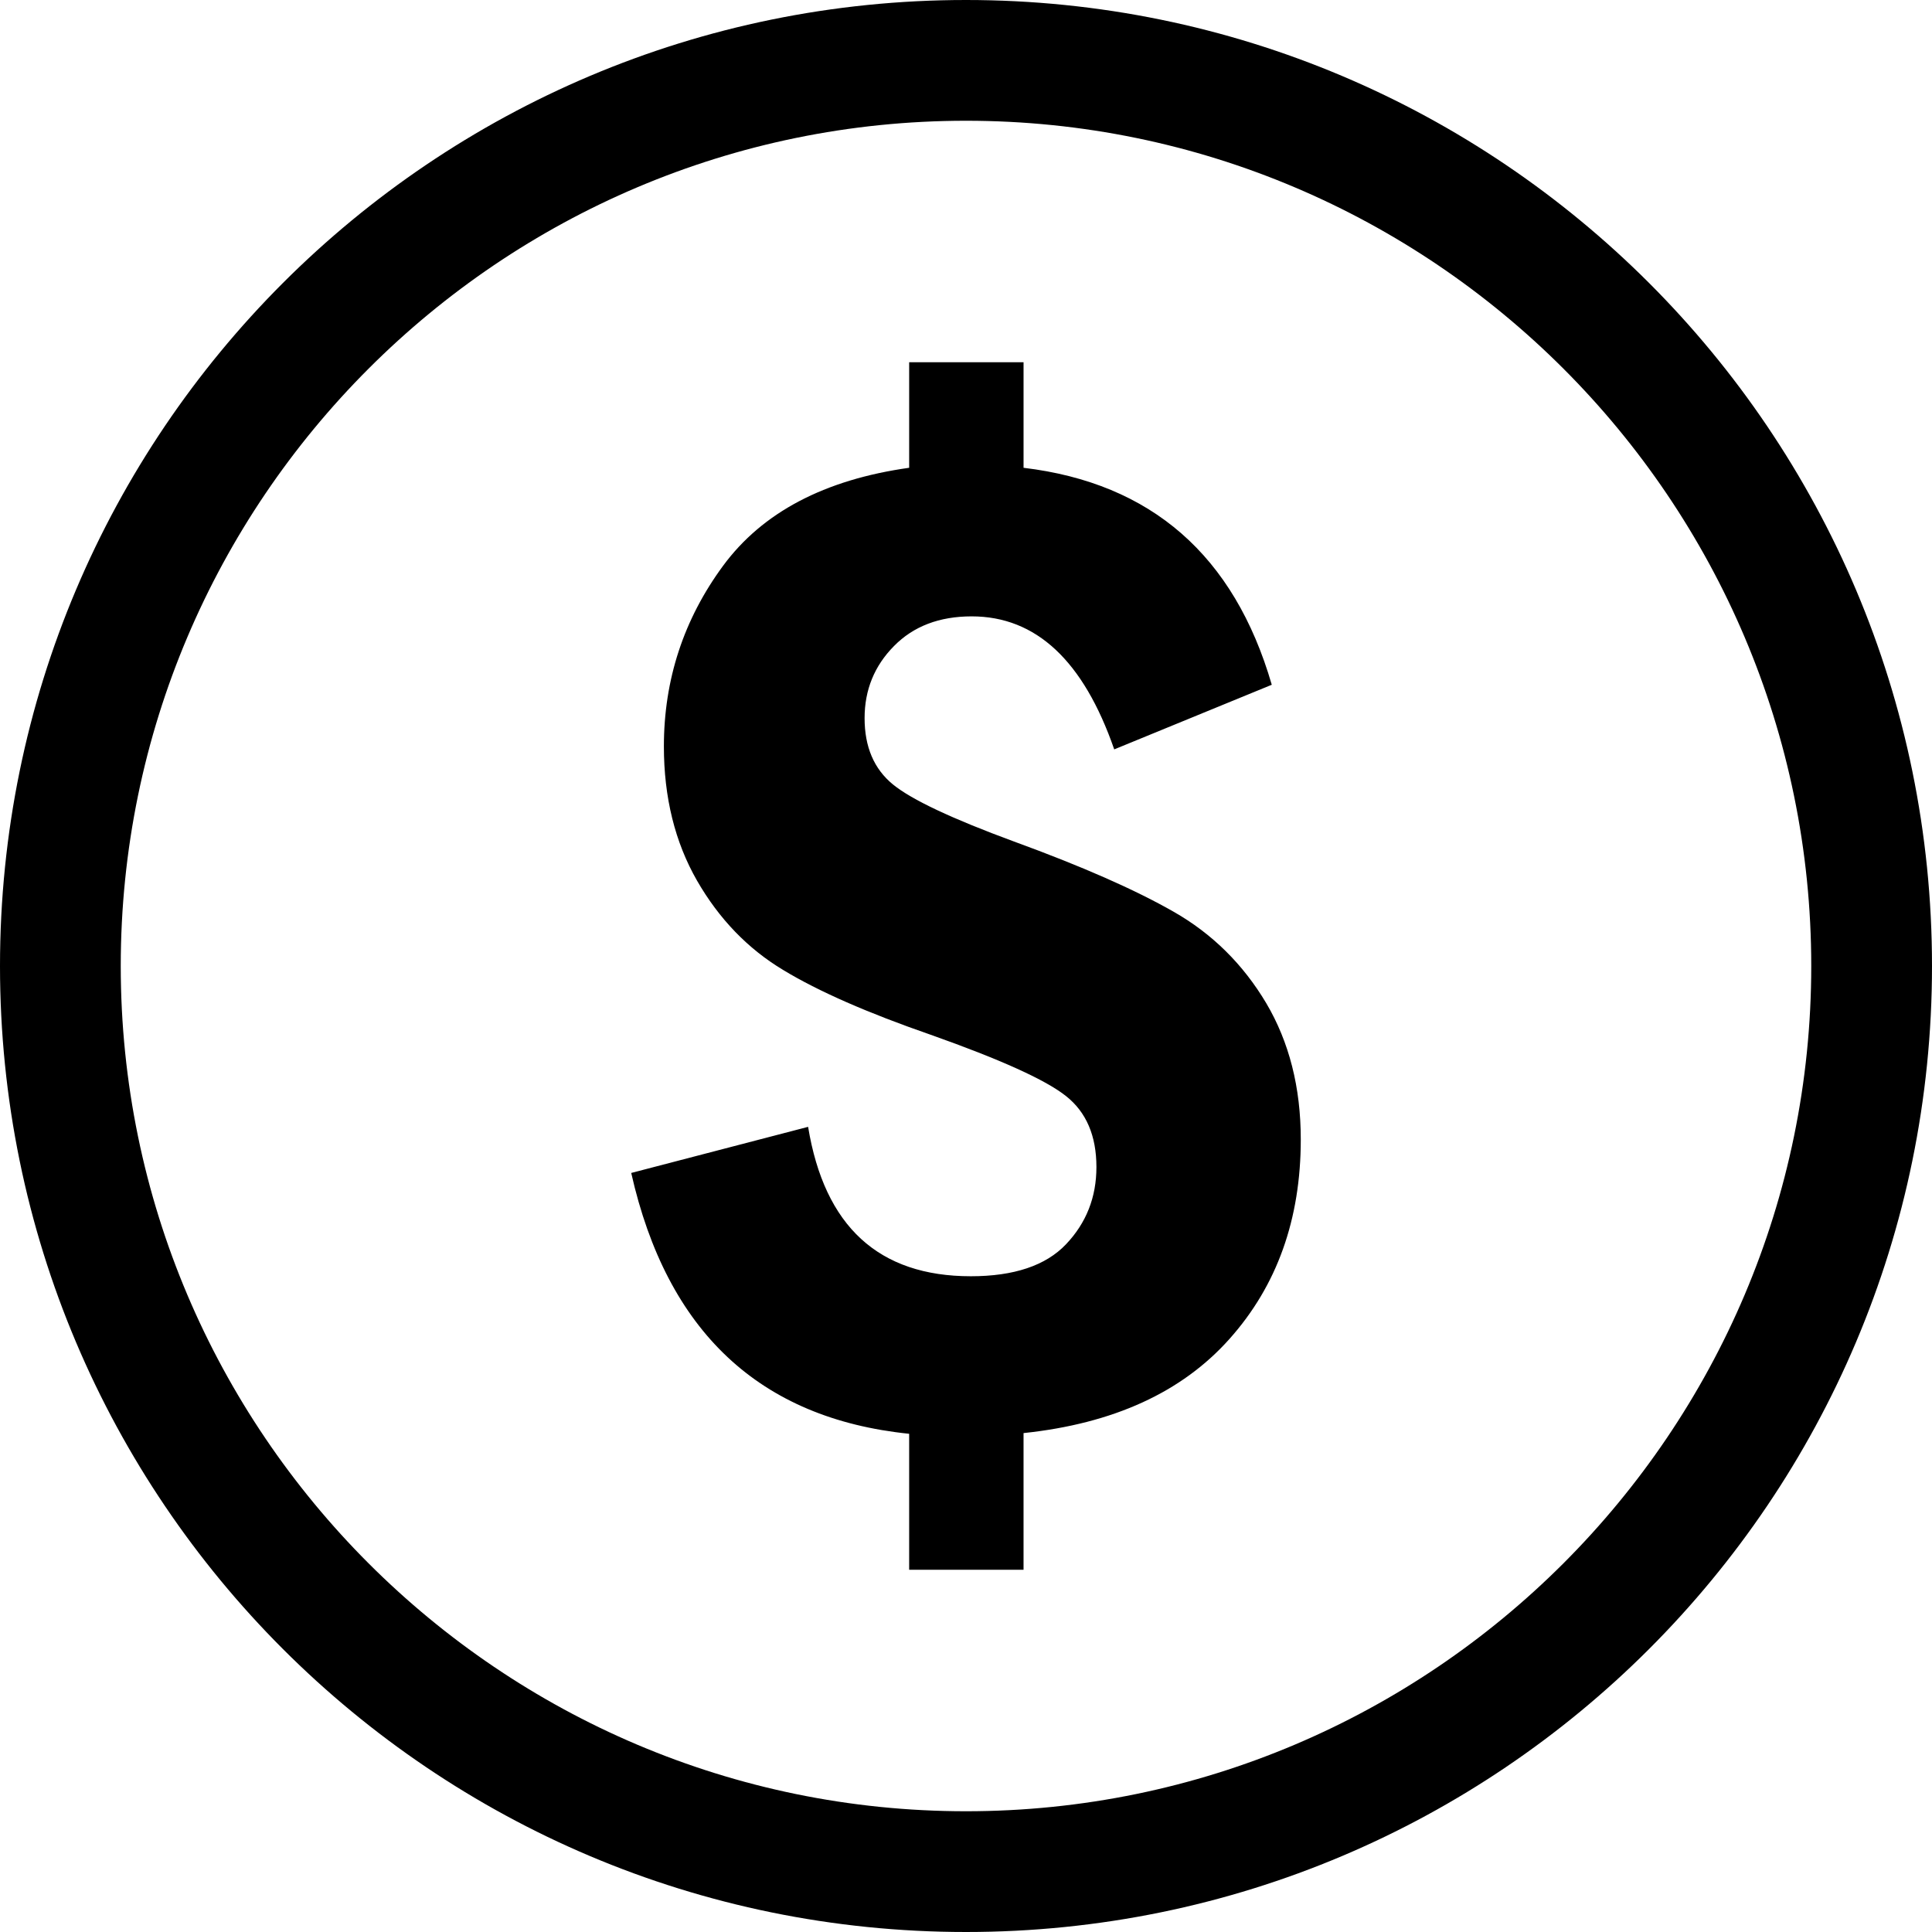
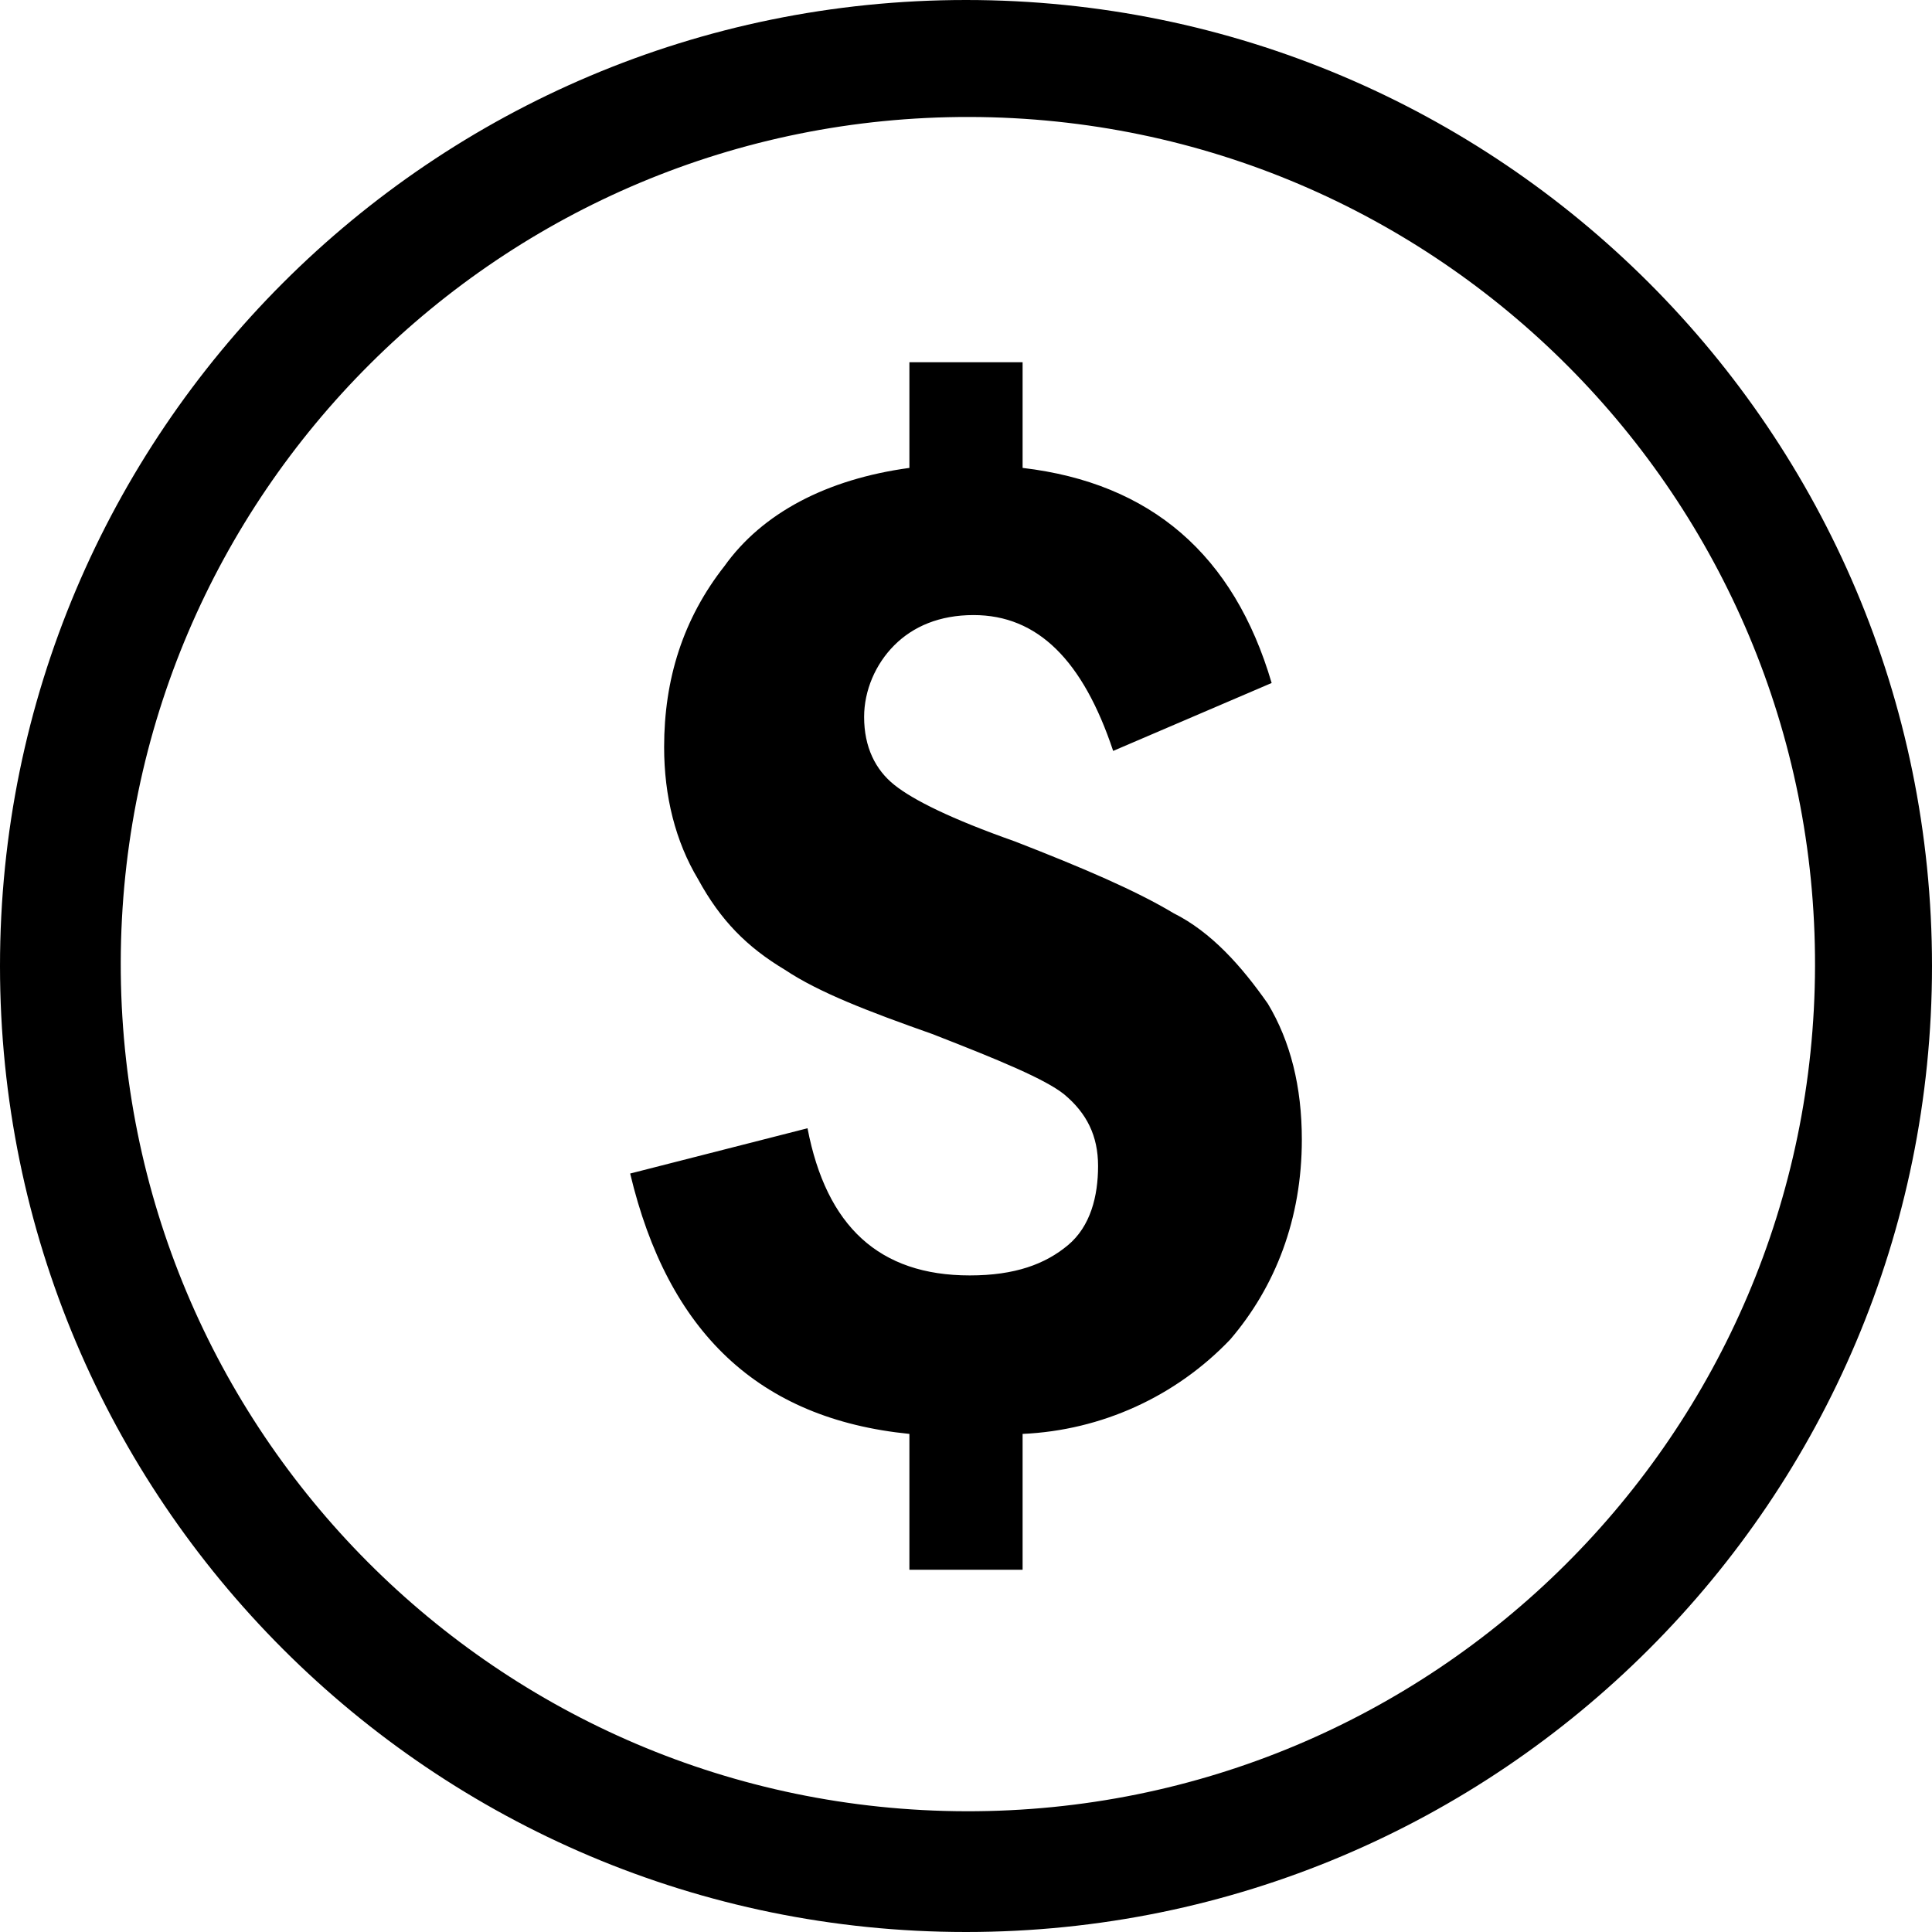
- <svg xmlns="http://www.w3.org/2000/svg" version="1.1" id="Layer_1" x="0px" y="0px" width="512px" height="512px" viewBox="0 0 512 512" enable-background="new 0 0 512 512" xml:space="preserve">
-   <path d="M256,0C114.625,0,0,114.625,0,256s114.625,256,256,256s256-114.625,256-256S397.375,0,256,0z M256,480  C132.5,480,32,379.5,32,256S132.5,32,256,32s224,100.5,224,224S379.5,480,256,480z M335.563,265.844  c6.094,10.313,9.156,22.344,9.156,36.125c0,21.156-6.313,38.781-18.906,52.875c-12.594,14.125-30.781,22.438-54.563,24.938V416  h-30.313v-36.031c-39.656-4.063-64.188-27.125-73.656-69.125l46.875-12.219c4.344,26.406,18.719,39.594,43.125,39.594  c11.406,0,19.844-2.813,25.219-8.469s8.063-12.469,8.063-20.469c0-8.281-2.688-14.563-8.063-18.813  c-5.375-4.281-17.344-9.688-35.875-16.25c-16.656-5.781-29.688-11.469-39.063-17.156c-9.375-5.625-17-13.531-22.844-23.688  c-5.844-10.188-8.781-22.063-8.781-35.563c0-17.719,5.25-33.688,15.688-47.875c10.438-14.156,26.875-22.813,49.313-25.969V96h30.313  v27.969c33.875,4.063,55.813,23.219,65.781,57.5l-41.75,17.125c-8.156-23.5-20.719-35.25-37.781-35.25  c-8.563,0-15.438,2.625-20.594,7.875c-5.188,5.25-7.781,11.625-7.781,19.094c0,7.625,2.5,13.469,7.5,17.563  c4.969,4.063,15.688,9.094,32.063,15.125c18,6.563,32.125,12.781,42.344,18.625C321.281,247.469,329.438,255.563,335.563,265.844z" />
+ <svg xmlns="http://www.w3.org/2000/svg" version="1" width="512" height="512">
+   <path d="M256 0a256 256 0 1 0 0 512 256 256 0 0 0 0-512zm0 480a224 224 0 1 1 1-449 224 224 0 0 1-1 449zm80-214c6 10 9 22 9 36 0 21-7 39-19 53a81 81 0 0 1-55 25v36h-30v-36c-40-4-64-27-74-69l47-12c5 26 19 39 43 39 12 0 20-3 26-8s8-13 8-21-3-14-9-19c-5-4-17-9-35-16-17-6-30-11-39-17-10-6-17-13-23-24-6-10-9-22-9-35 0-18 5-34 16-48 10-14 27-23 49-26V96h30v28c34 4 56 23 66 57l-42 18c-8-24-20-36-37-36-9 0-16 3-21 8s-8 12-8 19c0 8 3 14 8 18s15 9 32 15c18 7 32 13 42 19 10 5 18 14 25 24z" />
</svg>
